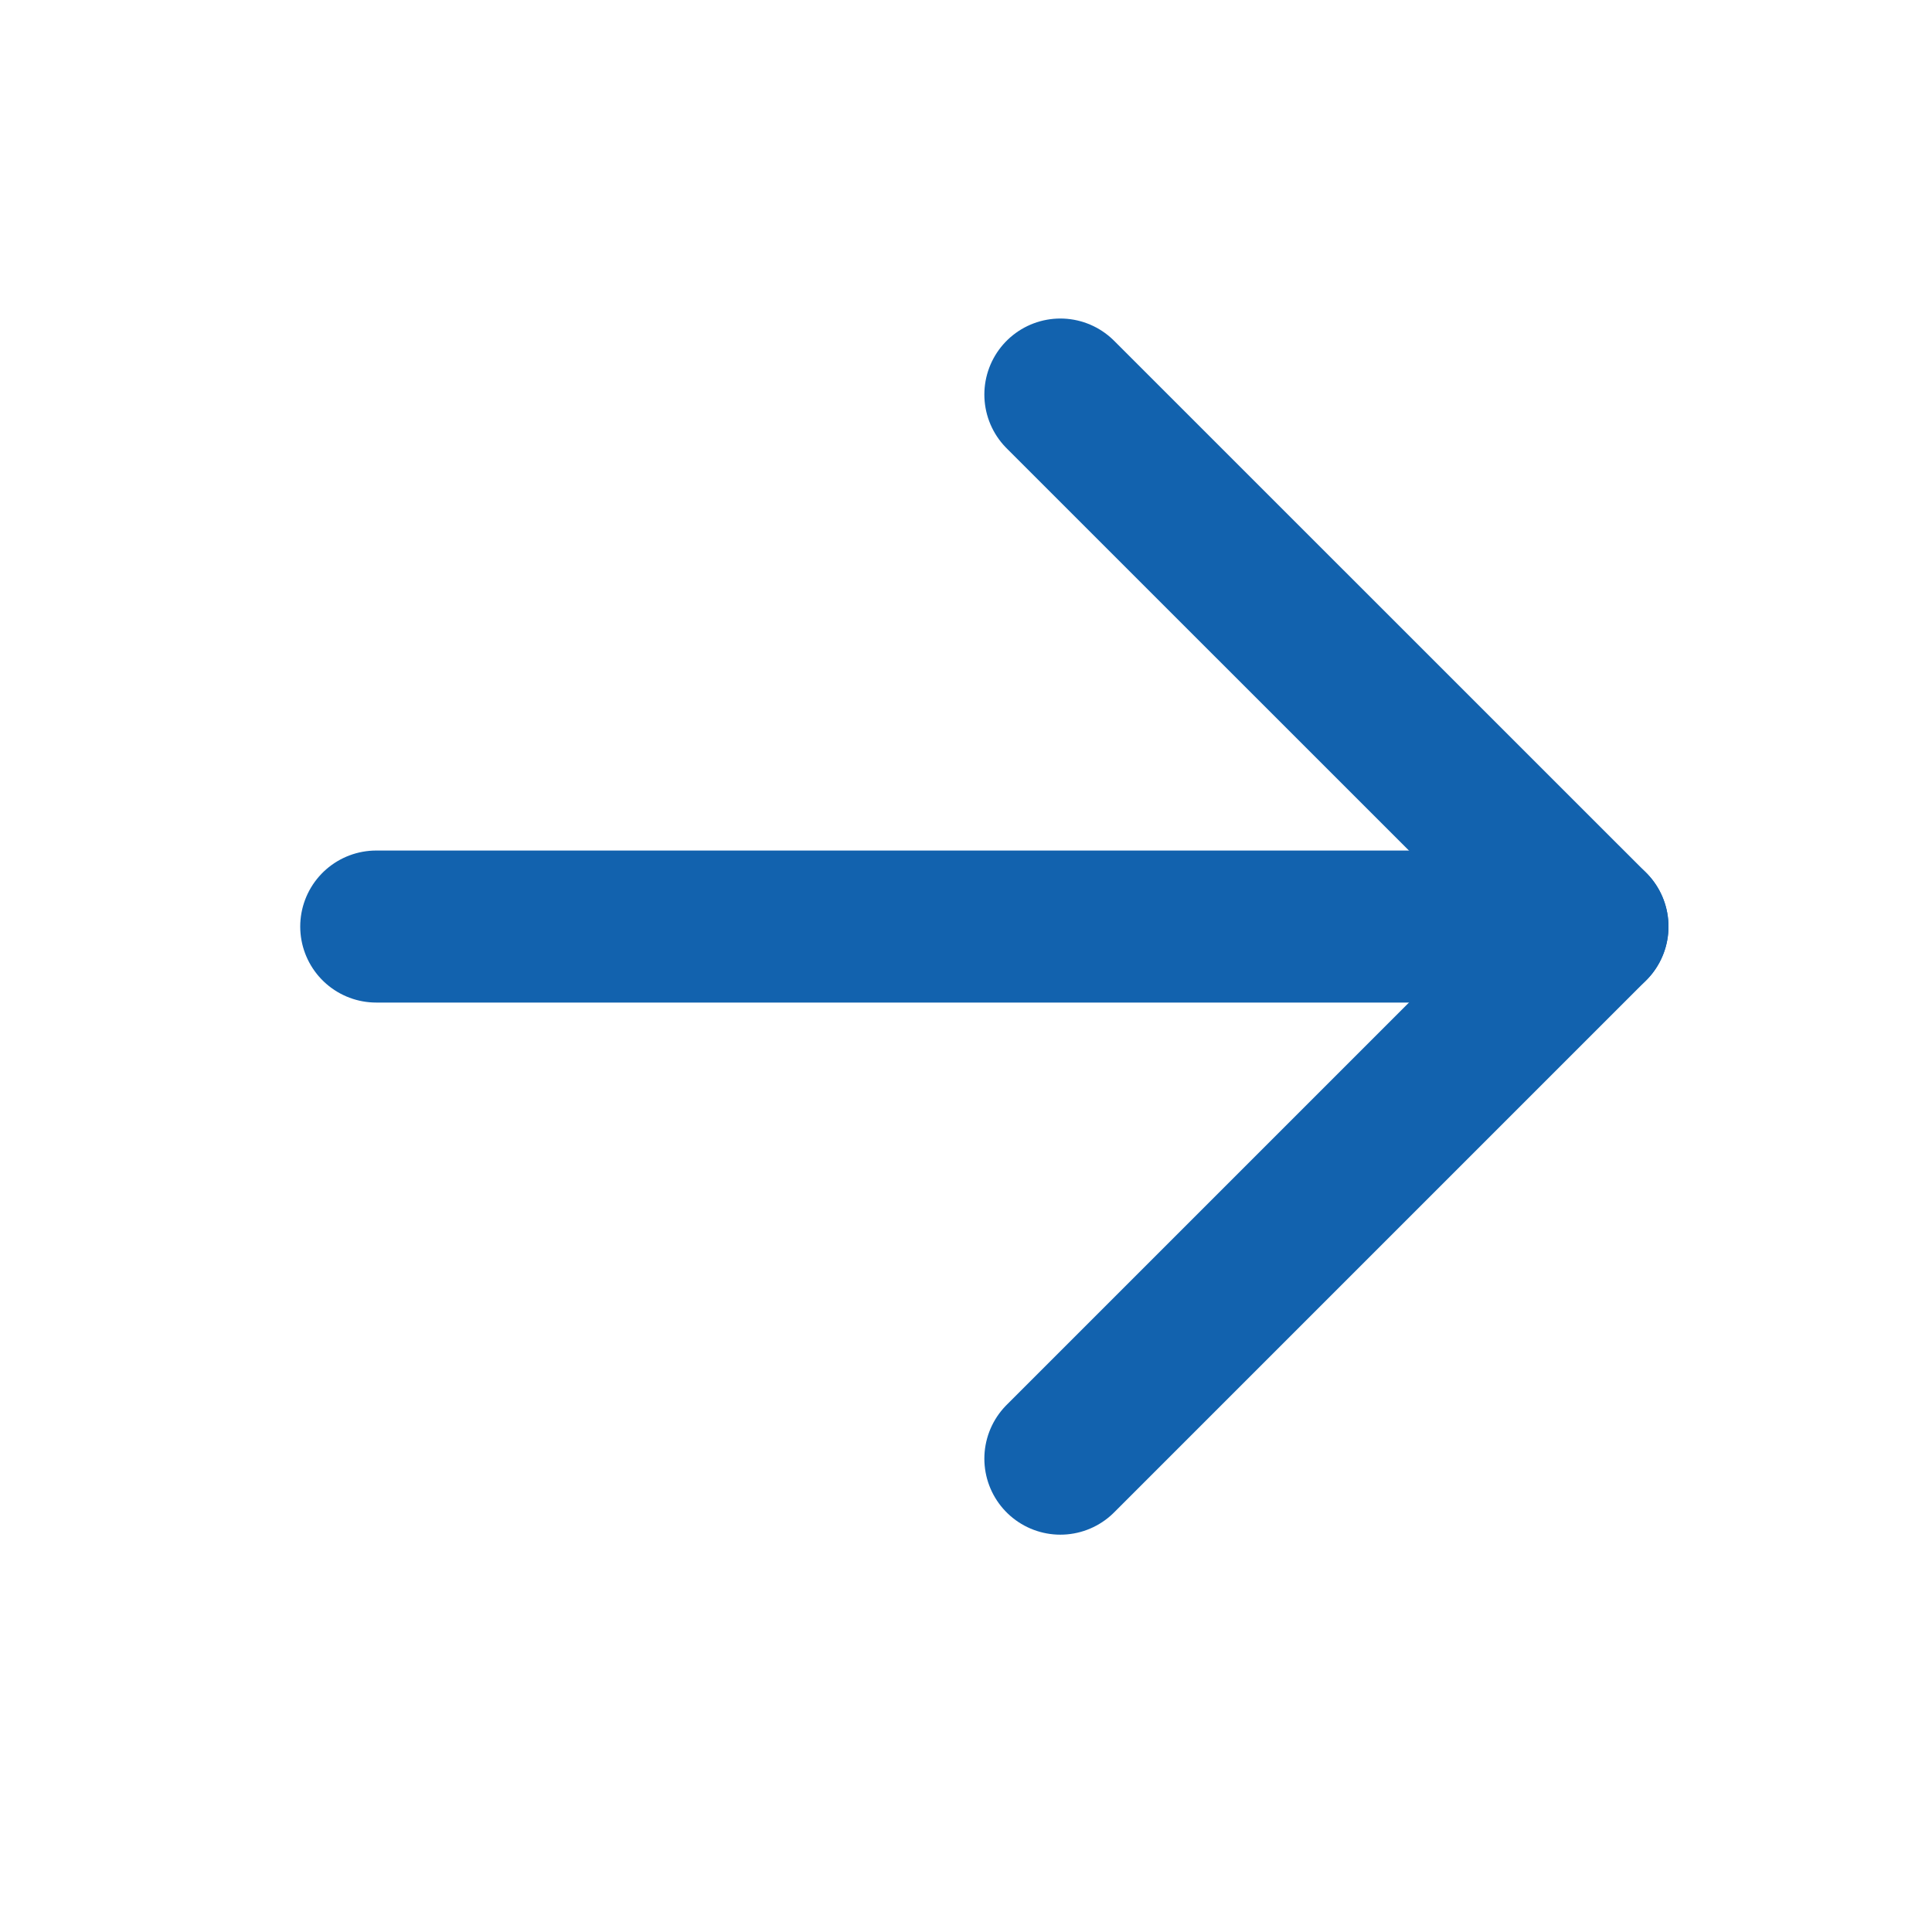
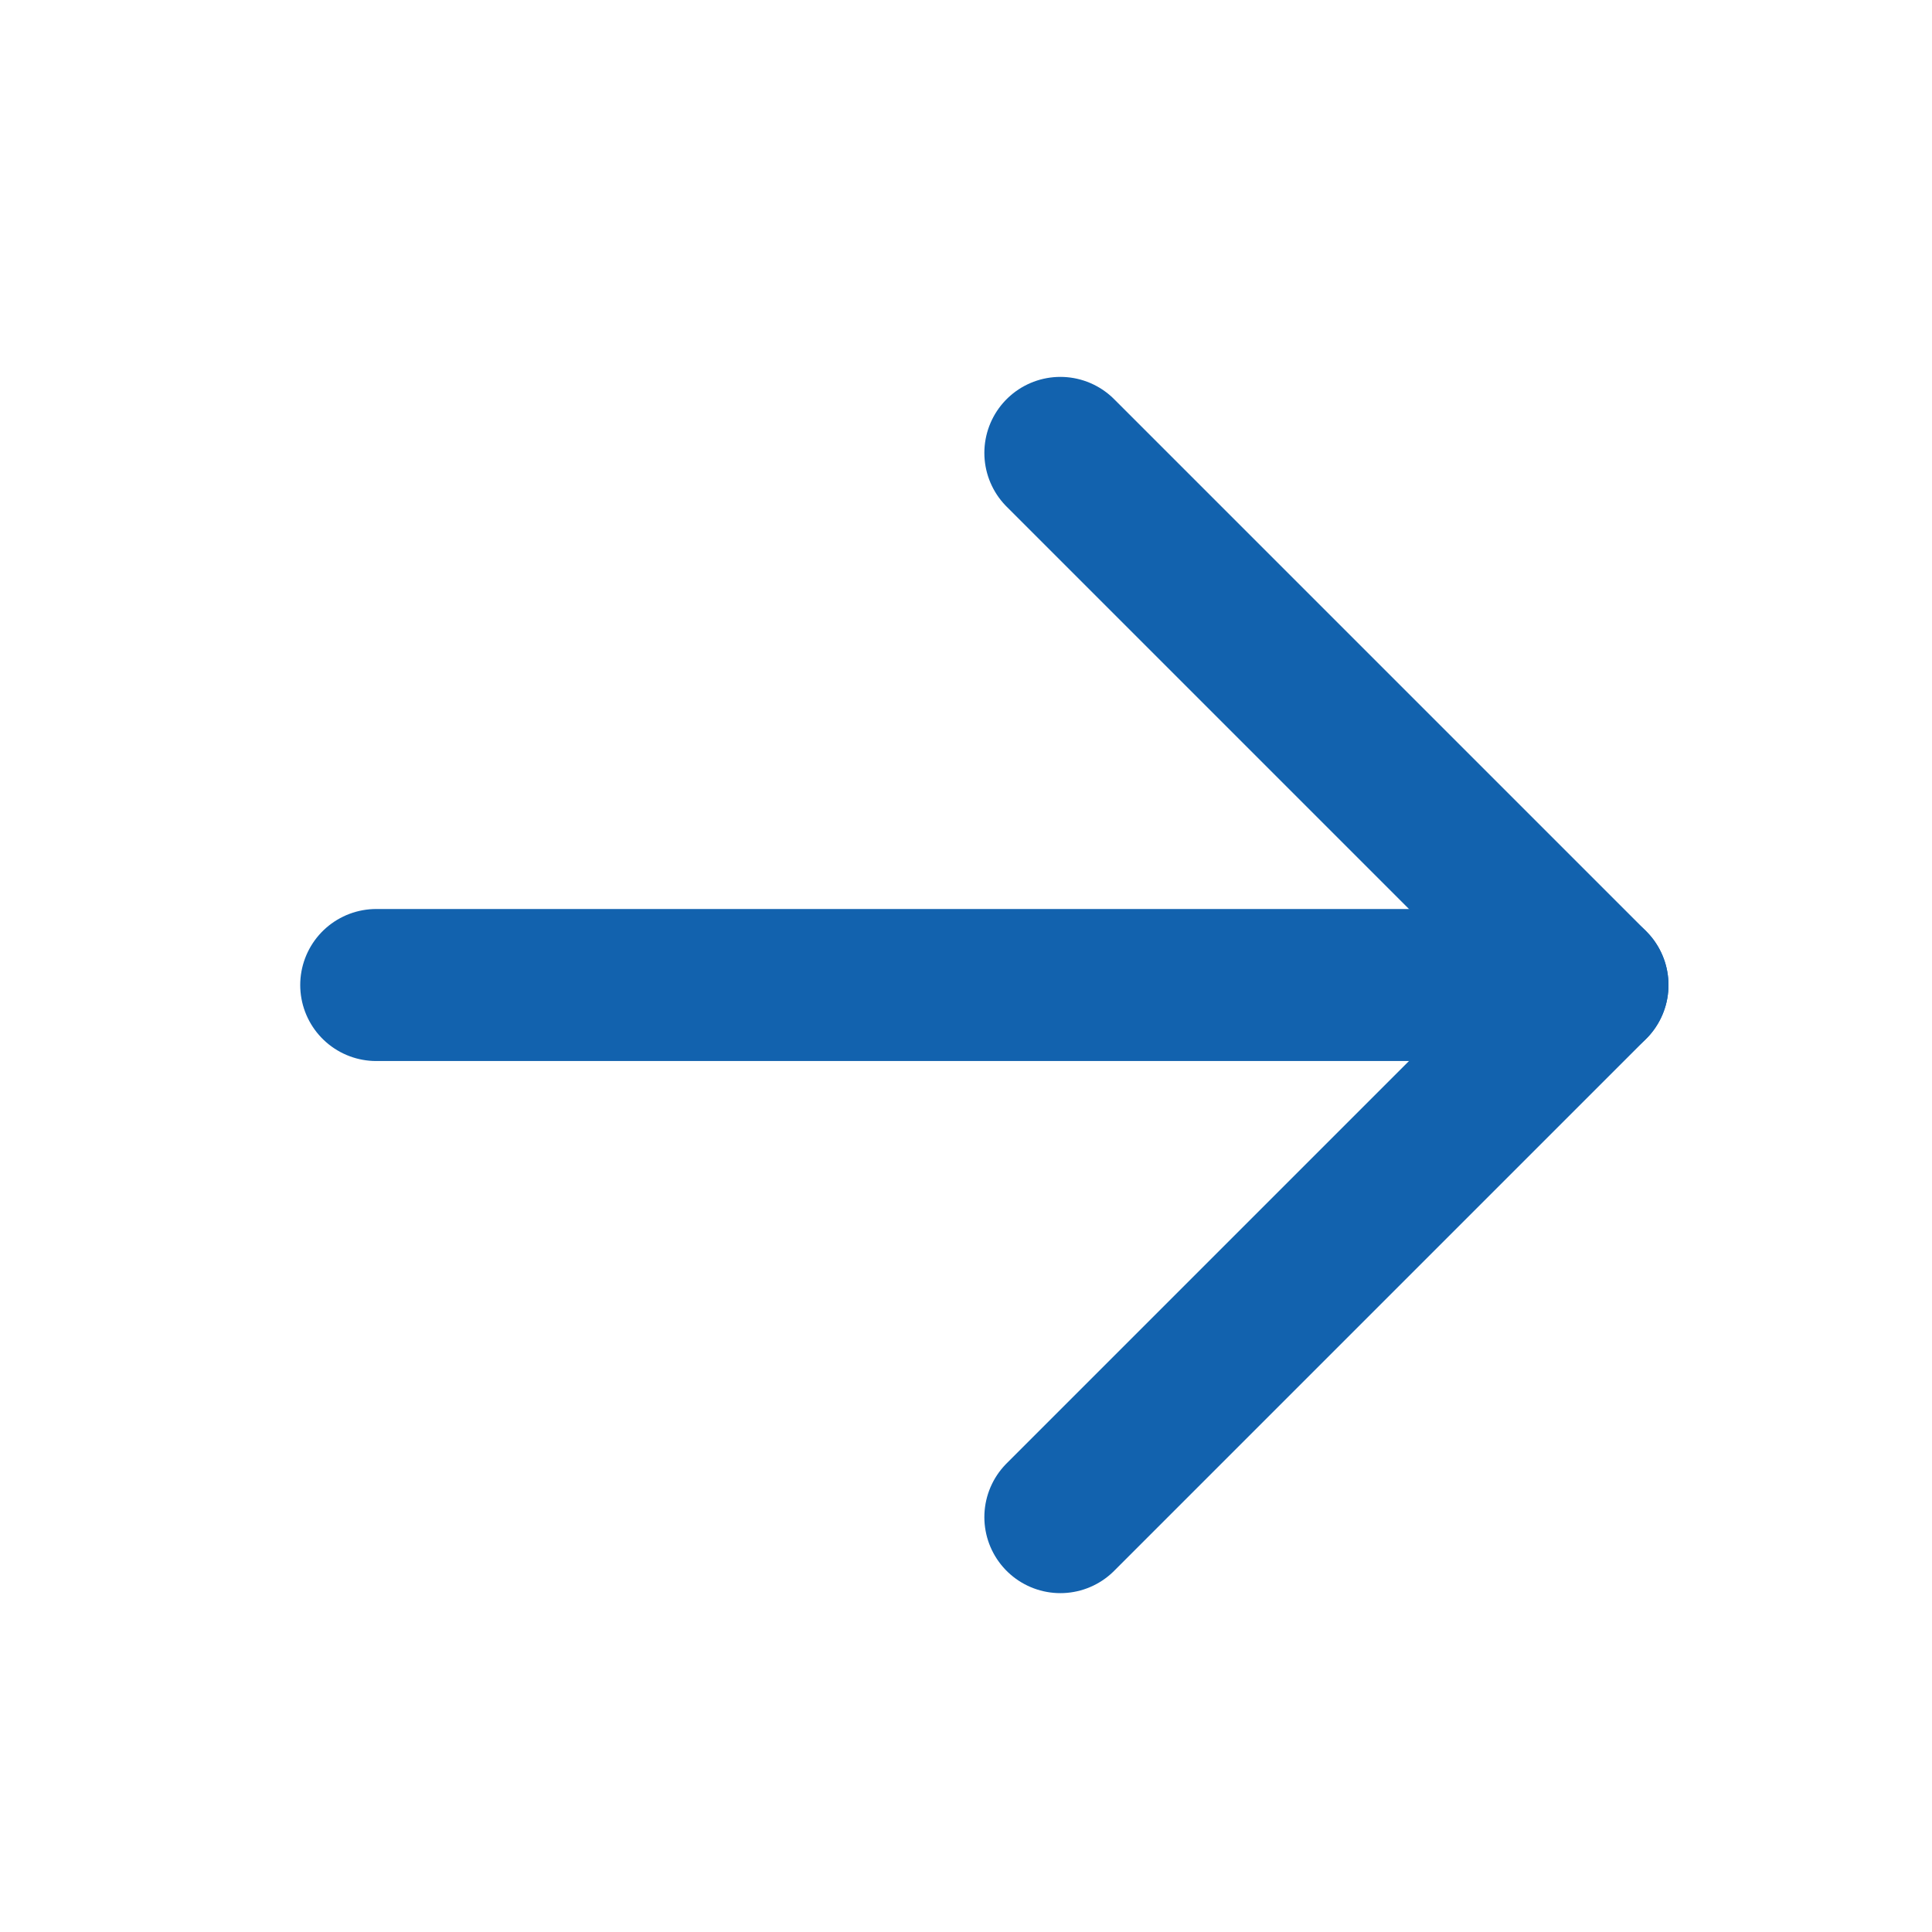
<svg xmlns="http://www.w3.org/2000/svg" width="19" height="19" viewBox="0 0 19 19" fill="none">
-   <path d="M3.7 9.112H15.661" stroke="#1262AE" stroke-width="1.495" stroke-linecap="round" stroke-linejoin="round" />
-   <path d="M10.428 3.88L15.661 9.112L10.428 14.345" stroke="#1262AE" stroke-width="1.495" stroke-linecap="round" stroke-linejoin="round" />
+   <path d="M3.7 9.687H15.661" stroke="#1262AE" stroke-width="1.495" stroke-linecap="round" stroke-linejoin="round" />
+   <path d="M10.428 4.454L15.661 9.687L10.428 14.92" stroke="#1262AE" stroke-width="1.495" stroke-linecap="round" stroke-linejoin="round" />
</svg>
